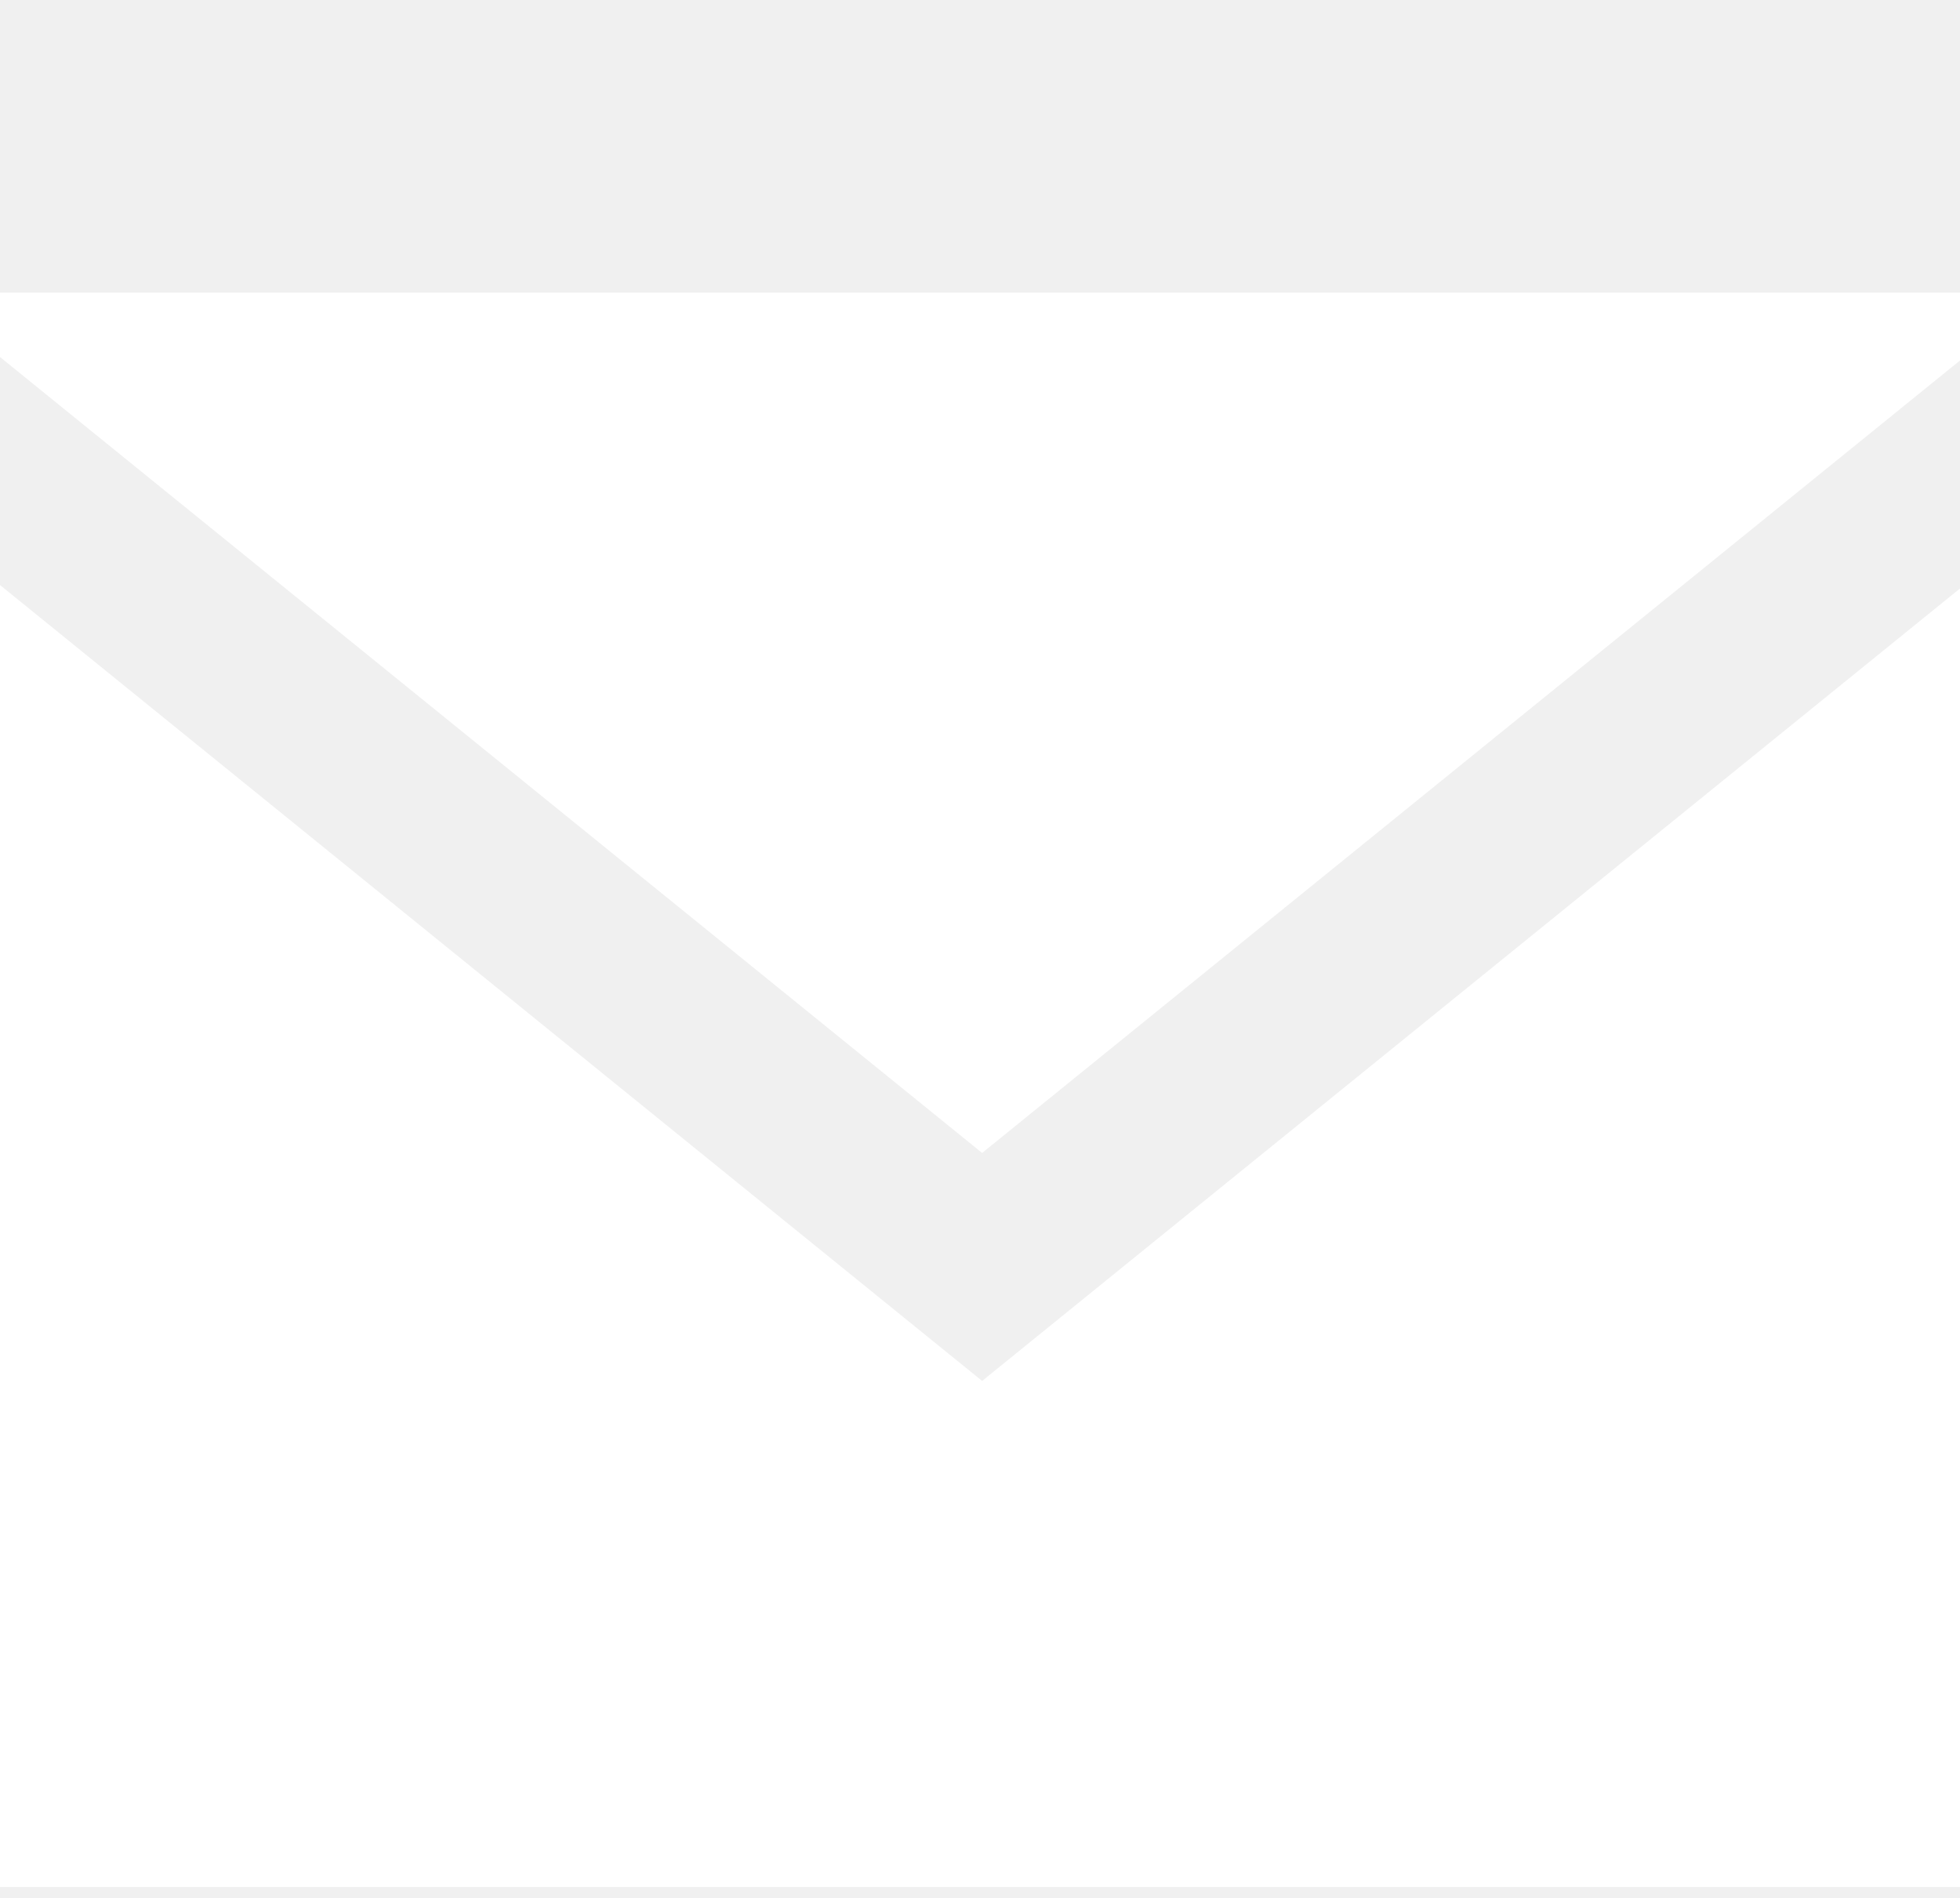
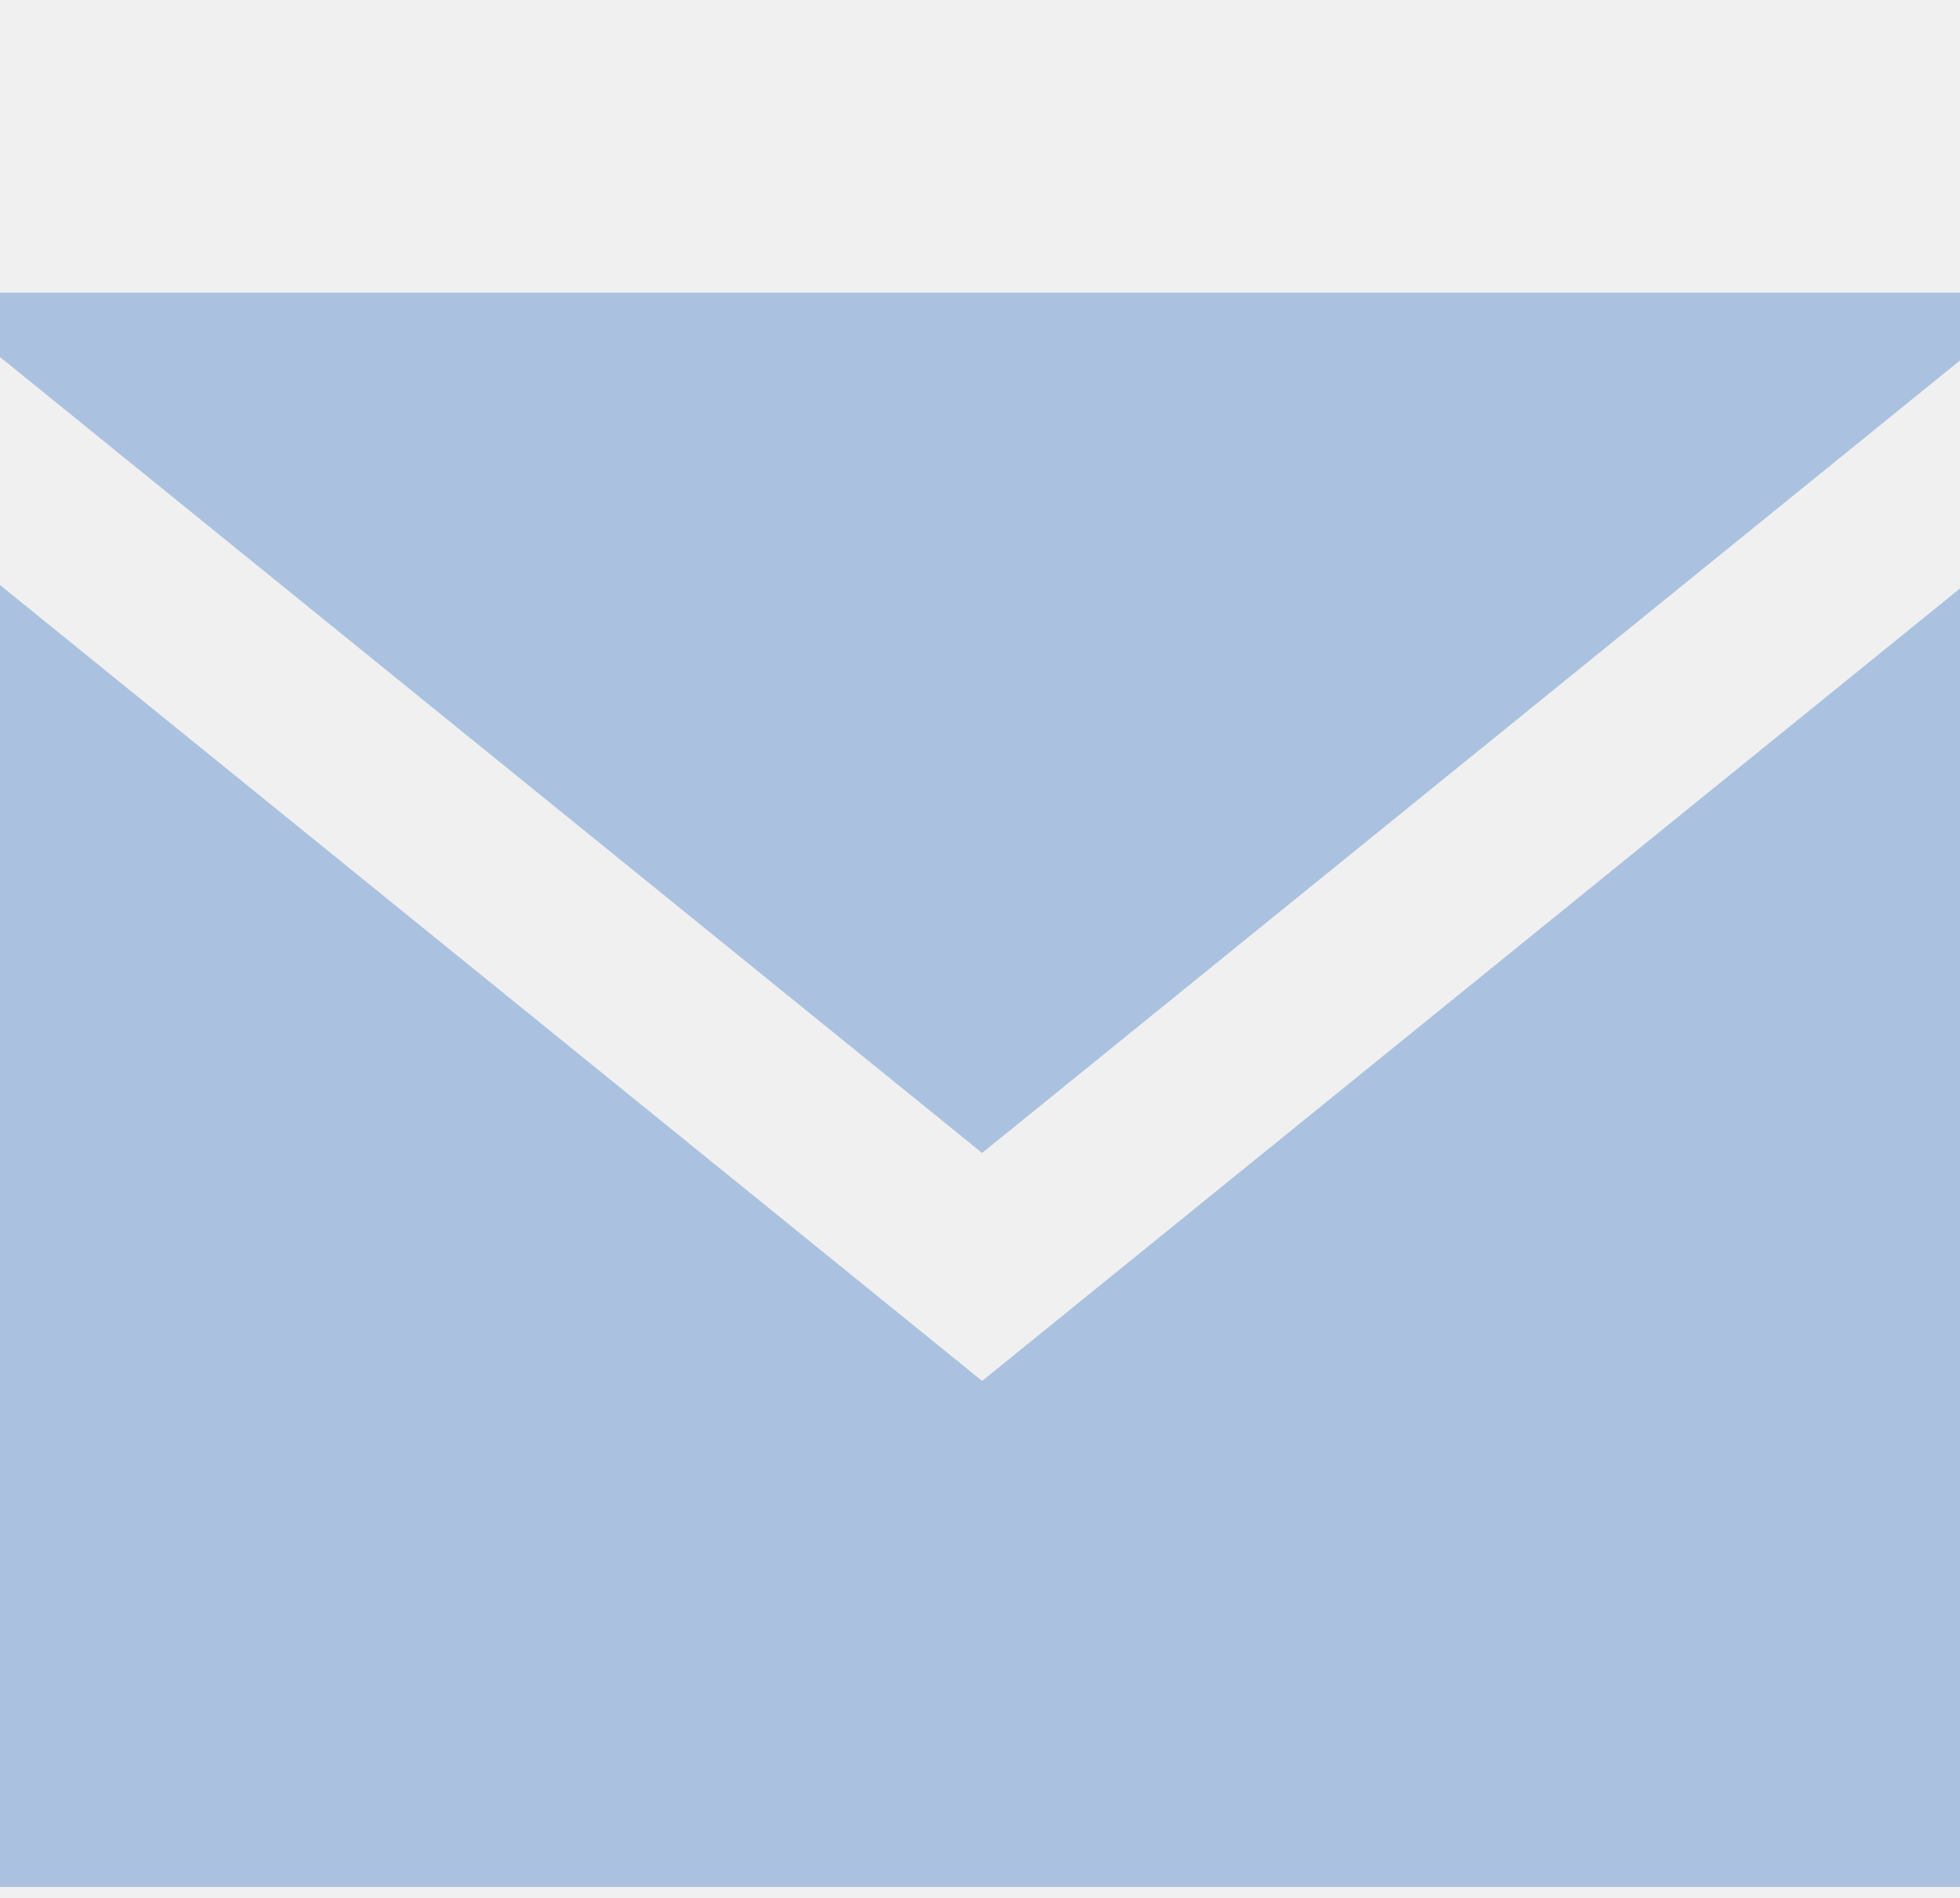
- <svg xmlns="http://www.w3.org/2000/svg" viewBox="0.912 3.696 22.128 13.424" fill="#fff" style="max-height: 500px" width="22.128" height="21.424">
+ <svg xmlns="http://www.w3.org/2000/svg" viewBox="0.912 3.696 22.128 13.424" fill="#aac2df" style="max-height: 500px" width="22.128" height="21.424">
  <path d="M12 12.713l-11.985-9.713h23.97l-11.985 9.713zm0 2.574l-12-9.725v15.438h24v-15.438l-12 9.725z" />
</svg>
